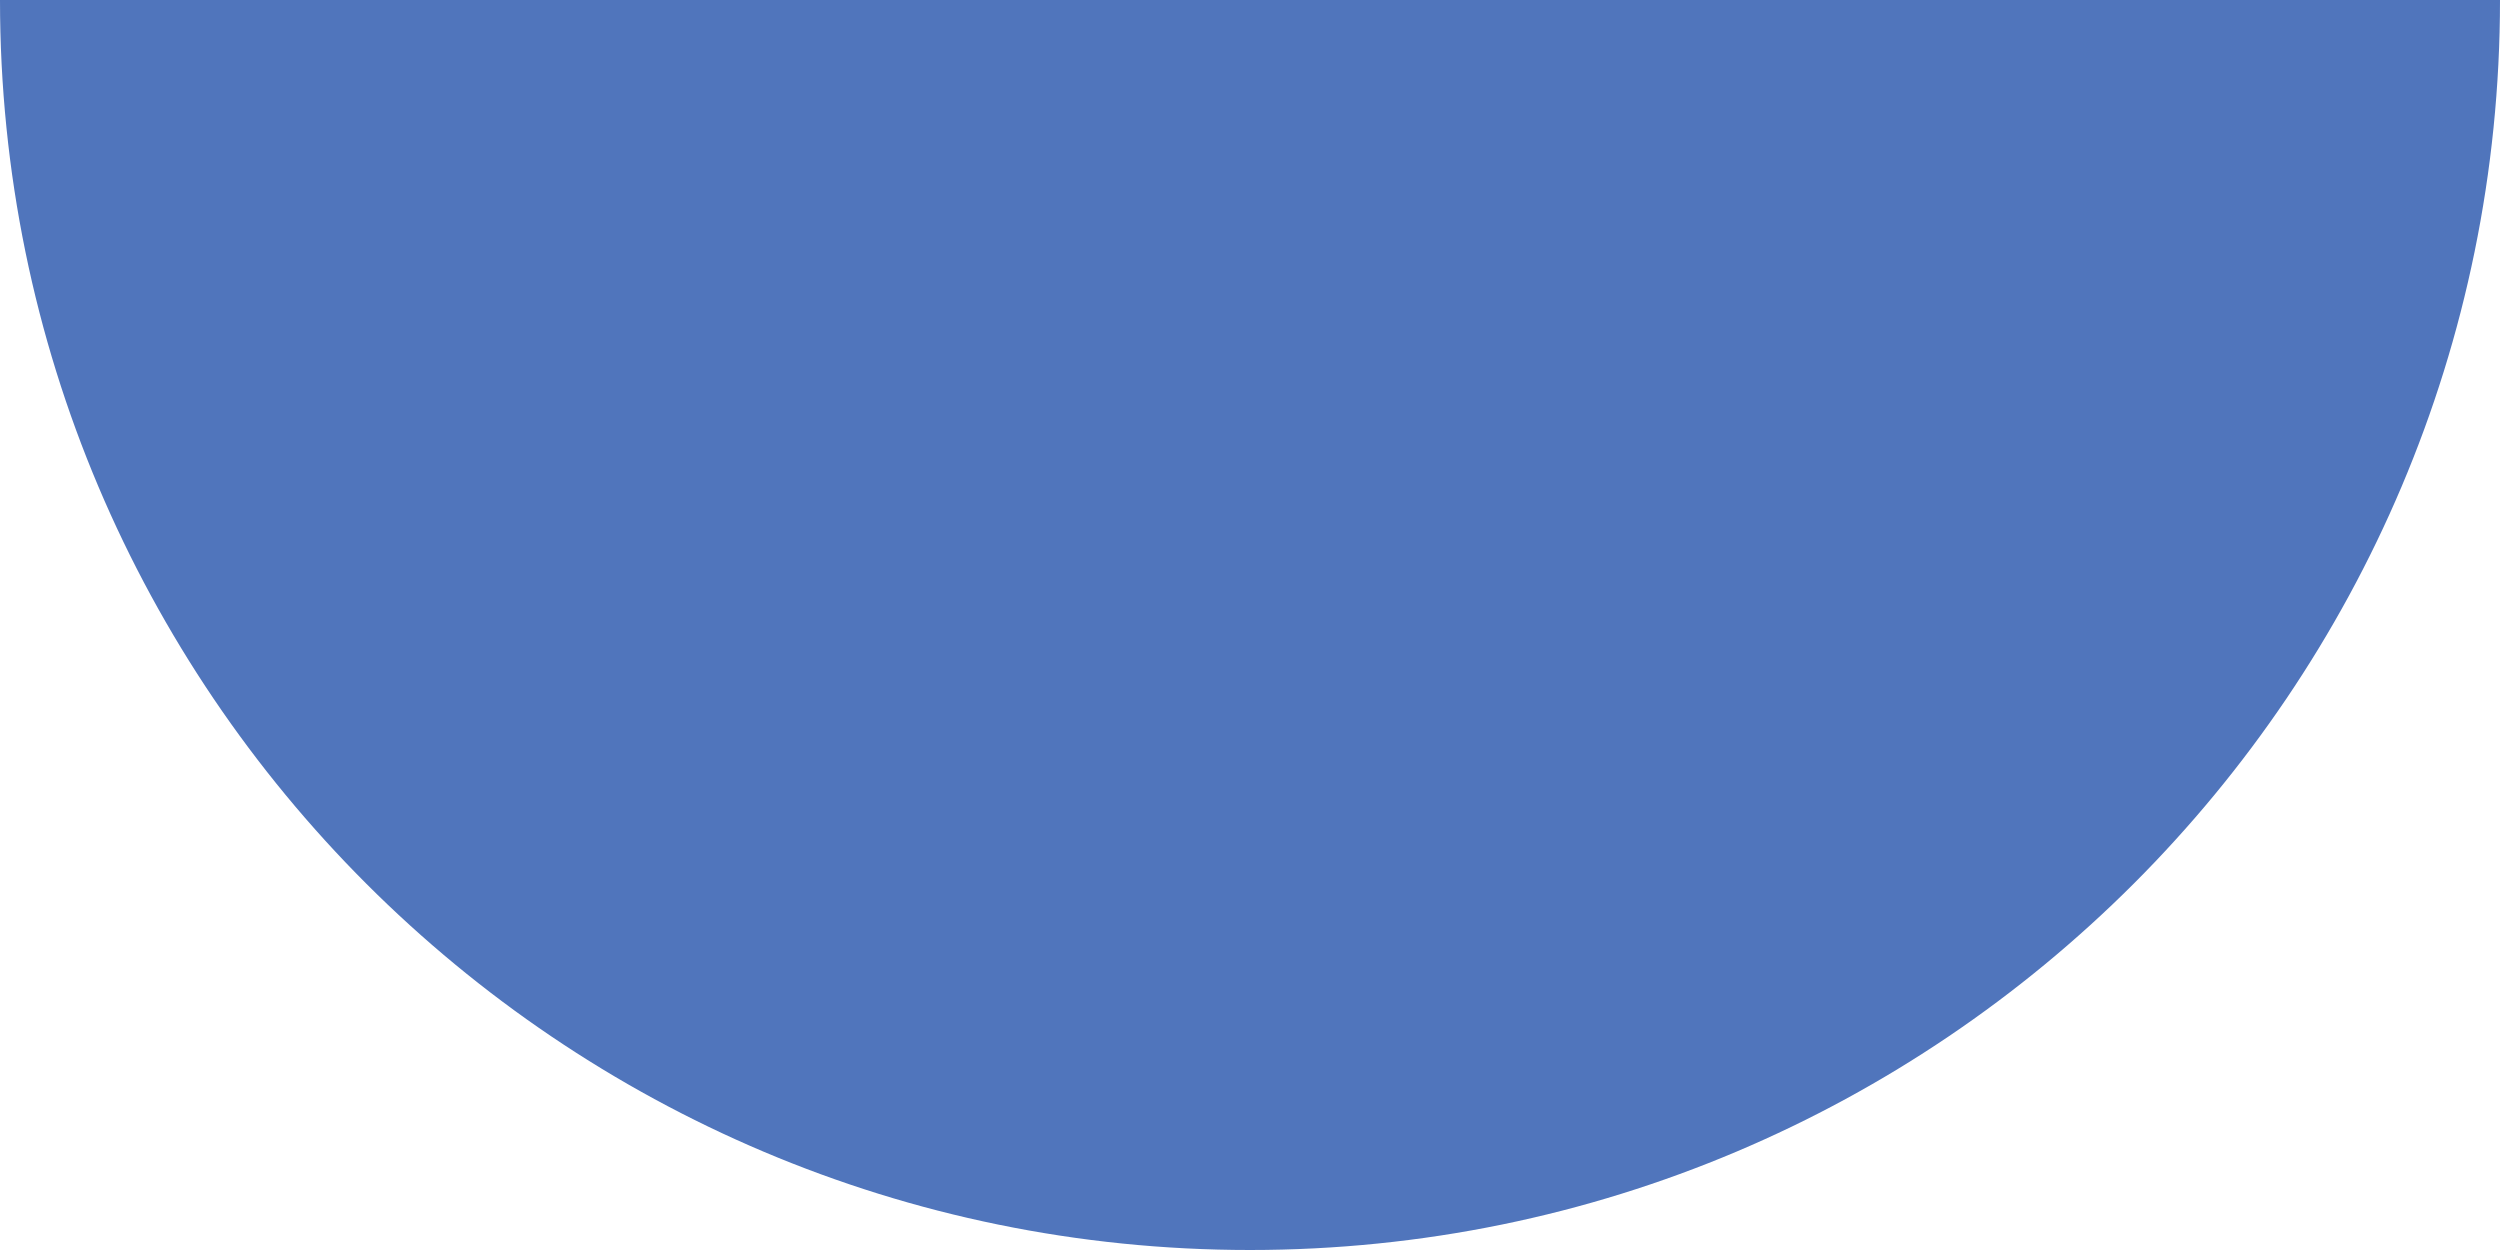
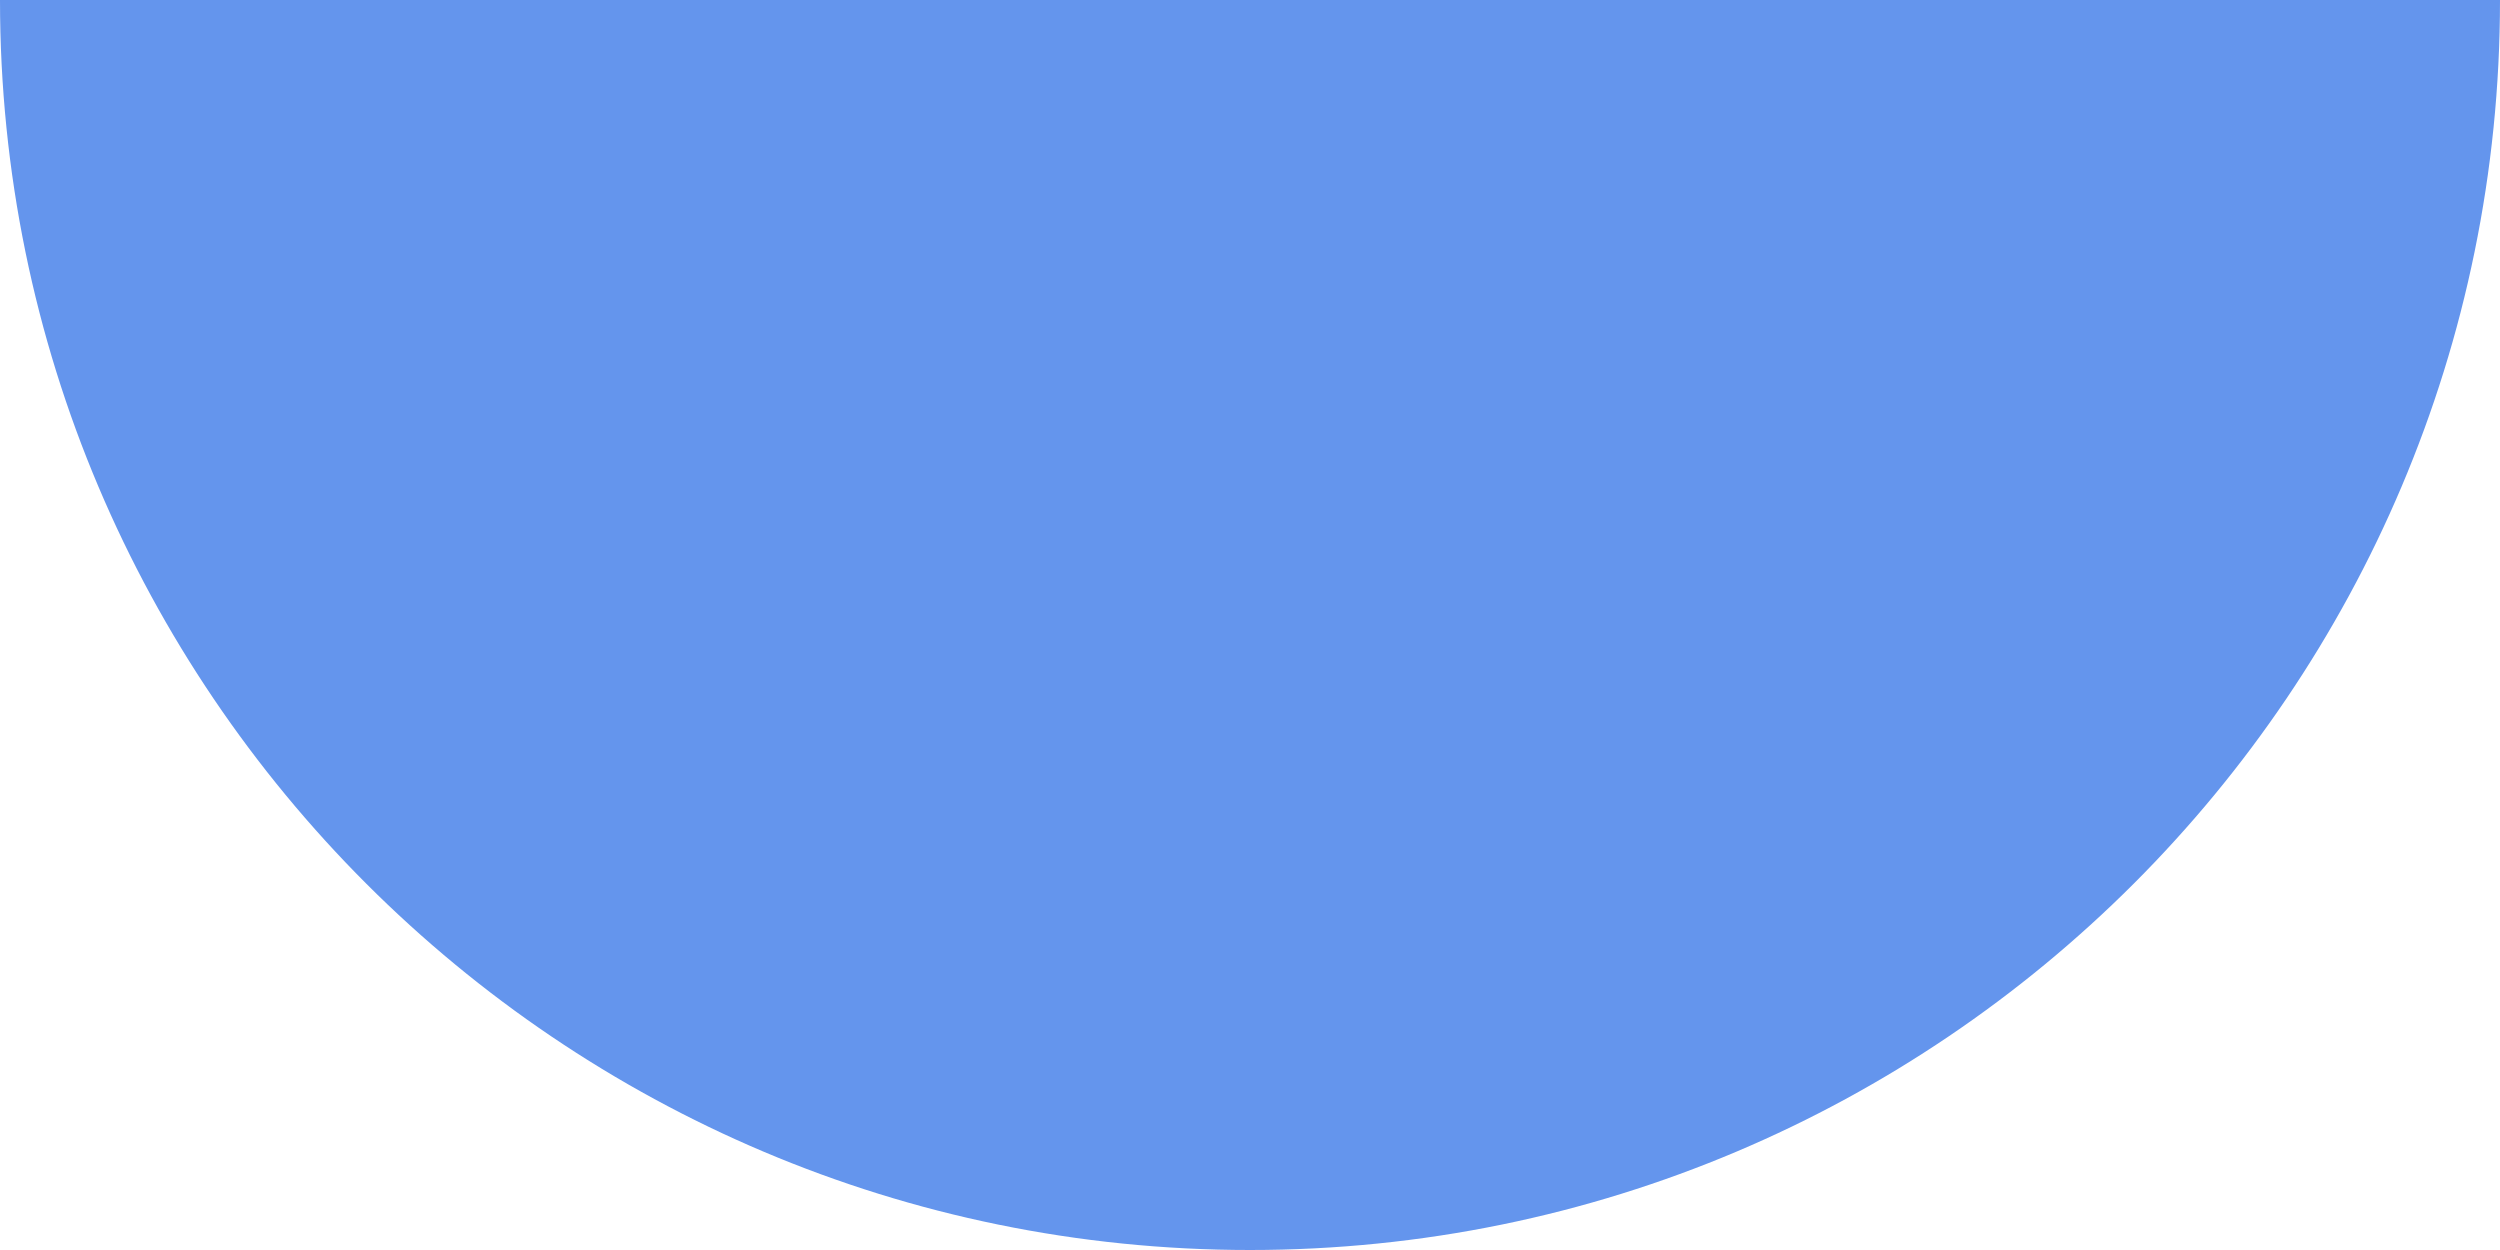
<svg xmlns="http://www.w3.org/2000/svg" xmlns:xlink="http://www.w3.org/1999/xlink" version="1.1" preserveAspectRatio="xMidYMid meet" viewBox="0 0 400 200" width="400" height="200">
  <defs>
-     <path d="M400 0C400 110.38 310.38 200 200 200C89.62 200 0 110.38 0 0C0 -110.38 89.62 -200 200 -200C310.38 -200 400 -110.38 400 0Z" id="a6kukx7pqL" />
+     <path d="M400 0C400 110.38 310.38 200 200 200C89.62 200 0 110.38 0 0C0 -110.38 89.62 -200 200 -200C310.38 -200 400 -110.38 400 0Z" id="c3YoZRroMz" />
  </defs>
  <g>
    <g>
      <g>
-         <use xlink:href="#a6kukx7pqL" opacity="1" fill="#5075bc" fill-opacity="1" />
+         <use xlink:href="#c3YoZRroMz" opacity="1" fill="#6495ed" fill-opacity="1" />
      </g>
    </g>
  </g>
</svg>
